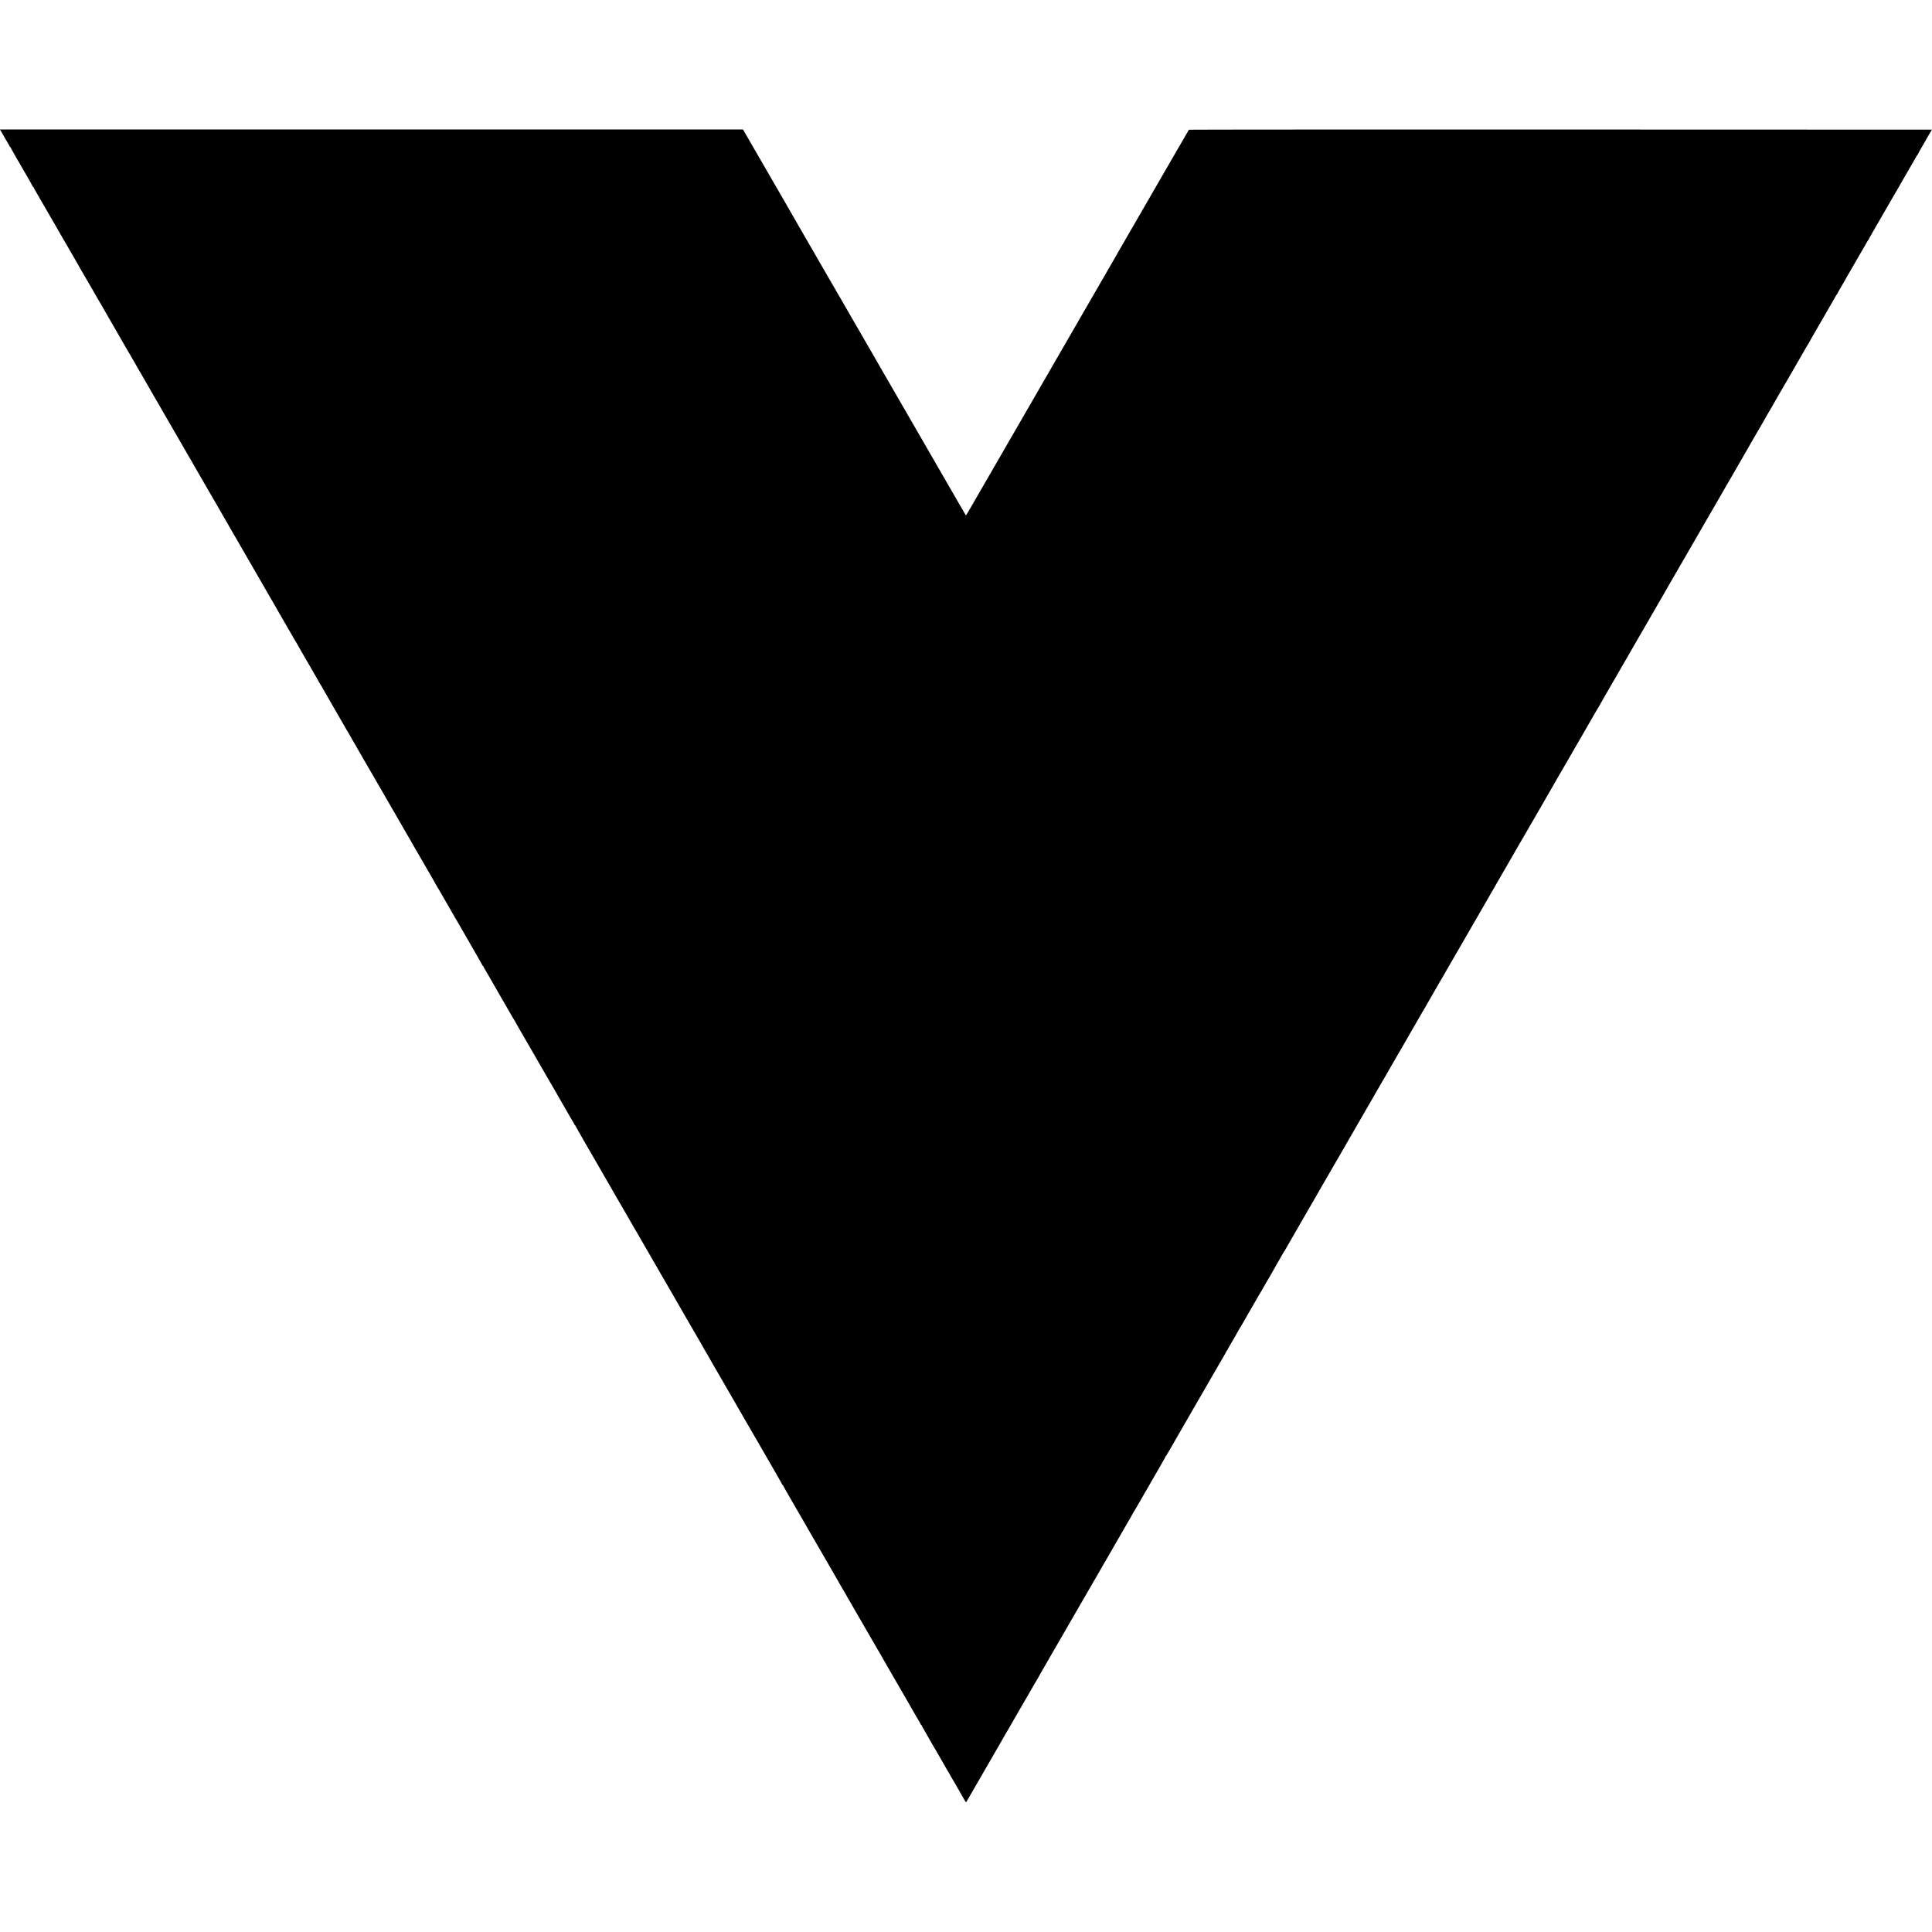
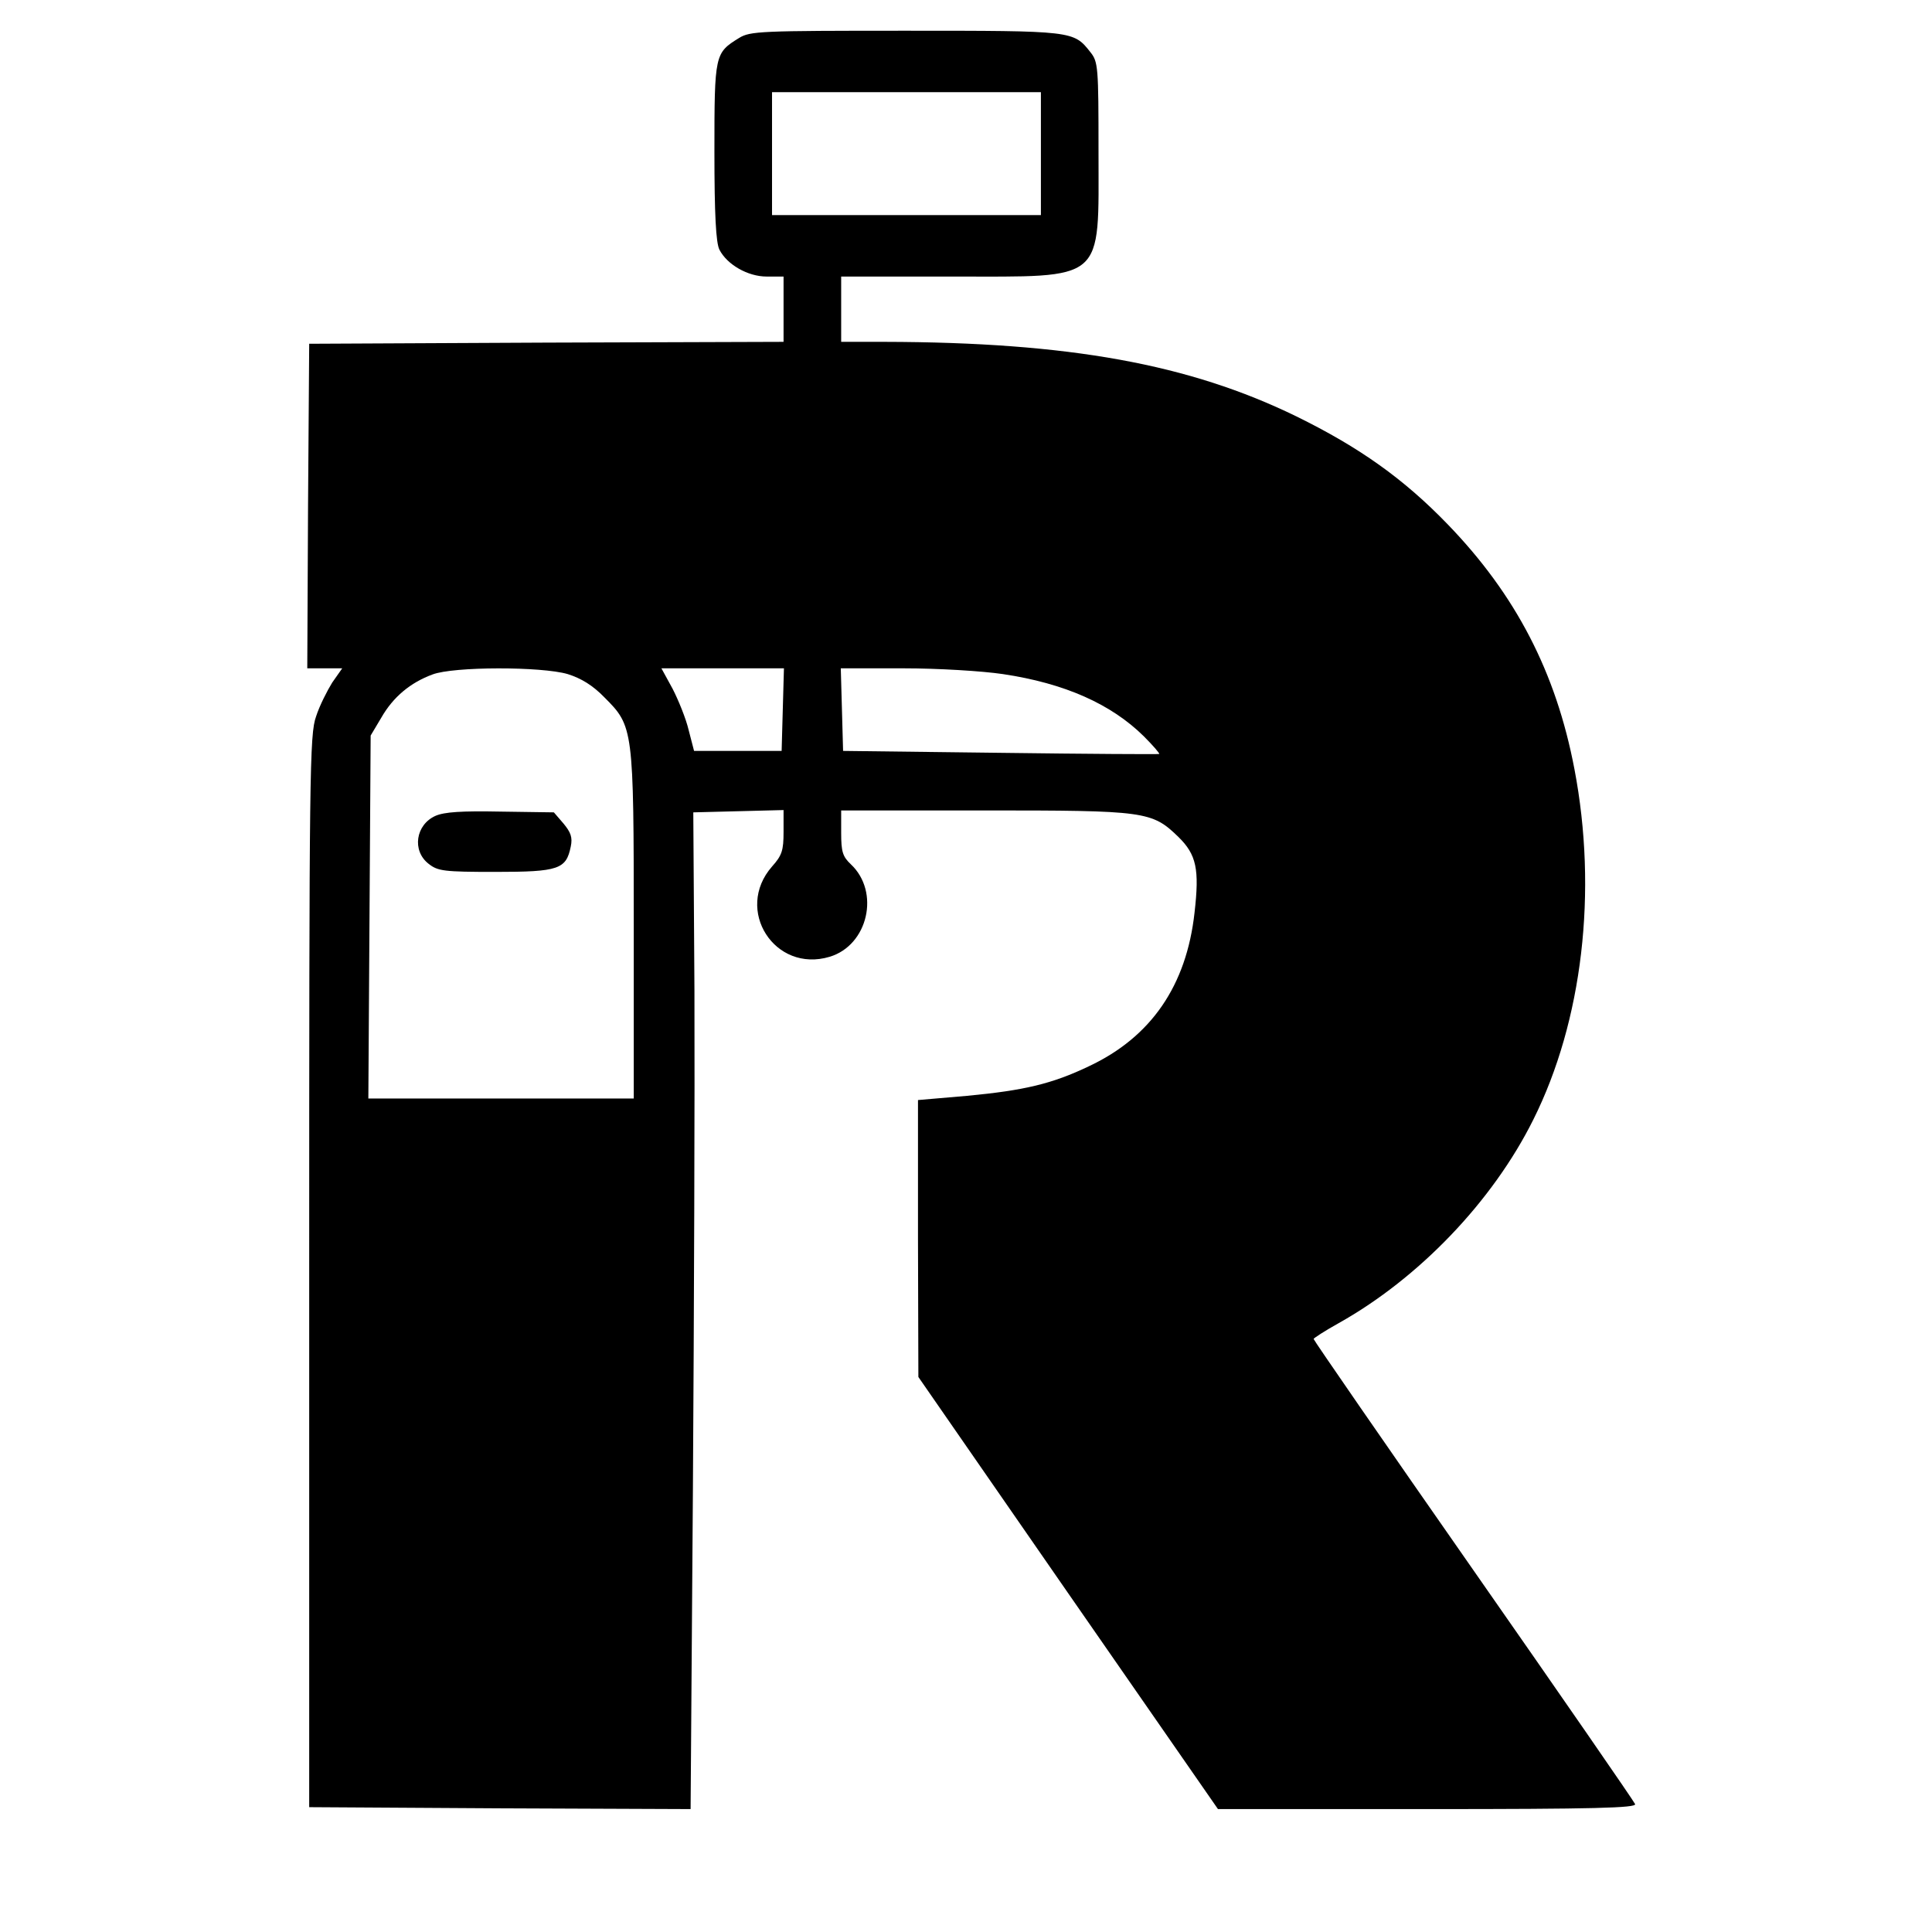
- <svg xmlns="http://www.w3.org/2000/svg" version="1.0" width="16pt" height="16pt" viewBox="0 0 16 16" preserveAspectRatio="xMidYMid meet">
-   <g transform="translate(0,16) scale(0.00032,-0.00032)" fill="#000000" stroke="none">
-     <path d="M18 46618 c45 -75 122 -207 122 -211 0 -2 25 -45 55 -95 30 -50 55 -96 55 -102 0 -5 5 -10 10 -10 6 0 10 -4 10 -9 0 -5 73 -135 161 -288 89 -153 173 -298 187 -323 14 -25 32 -57 41 -72 88 -149 187 -324 189 -335 2 -7 8 -13 13 -13 5 0 9 -4 9 -10 0 -5 46 -89 103 -187 175 -302 490 -846 507 -876 8 -16 20 -36 25 -45 28 -46 290 -498 339 -585 13 -23 74 -129 136 -236 61 -107 123 -215 137 -240 14 -25 29 -50 33 -56 5 -5 23 -37 40 -70 18 -33 38 -67 44 -75 11 -16 21 -33 63 -109 14 -25 29 -50 33 -56 4 -5 21 -35 38 -65 55 -100 261 -455 269 -465 4 -5 14 -21 20 -35 15 -29 41 -75 103 -180 24 -41 52 -88 60 -105 9 -16 57 -100 107 -185 112 -193 362 -626 380 -660 8 -14 23 -38 33 -55 11 -16 23 -37 27 -45 4 -8 26 -46 48 -85 23 -38 53 -90 67 -115 46 -81 64 -113 178 -310 62 -107 121 -210 132 -227 37 -67 56 -99 85 -148 16 -27 32 -57 36 -65 4 -8 15 -27 25 -42 9 -15 53 -89 96 -165 44 -76 177 -307 296 -513 120 -206 268 -463 330 -570 131 -227 117 -203 200 -348 36 -62 73 -125 82 -140 10 -15 21 -34 25 -42 4 -8 20 -37 36 -65 17 -27 38 -65 48 -82 49 -85 64 -111 87 -153 13 -25 28 -49 32 -55 4 -5 78 -134 165 -285 87 -151 166 -288 176 -305 10 -16 26 -43 35 -59 9 -17 125 -217 257 -445 132 -229 253 -441 270 -471 17 -30 45 -79 64 -108 18 -29 33 -54 33 -57 0 -2 20 -37 44 -77 24 -40 123 -212 221 -383 97 -170 190 -330 205 -355 16 -25 39 -65 53 -90 13 -25 81 -144 152 -265 70 -121 137 -238 150 -260 12 -22 37 -65 55 -95 18 -30 43 -73 55 -95 12 -22 48 -85 80 -140 77 -132 163 -280 190 -330 13 -22 71 -123 130 -225 59 -102 116 -199 126 -217 10 -17 29 -50 43 -72 15 -22 26 -43 26 -45 0 -2 27 -50 60 -106 33 -56 60 -103 60 -105 0 -2 55 -98 90 -155 8 -14 182 -316 239 -414 13 -22 45 -79 72 -124 27 -46 49 -86 49 -89 0 -2 14 -24 30 -48 16 -24 30 -46 30 -49 0 -5 74 -135 100 -176 5 -8 24 -42 43 -75 50 -88 58 -101 262 -455 104 -179 199 -345 213 -370 14 -25 28 -49 32 -55 4 -5 17 -26 28 -45 10 -19 62 -109 114 -200 114 -197 133 -230 170 -295 16 -27 33 -57 38 -65 17 -28 96 -165 103 -180 4 -8 16 -28 26 -45 10 -16 77 -131 148 -255 72 -124 181 -313 243 -420 62 -107 121 -209 131 -227 35 -62 323 -560 392 -678 38 -66 83 -145 100 -175 16 -30 33 -59 37 -65 4 -5 17 -27 29 -47 34 -61 56 -100 90 -156 17 -29 31 -55 31 -57 0 -2 17 -32 39 -67 21 -35 134 -229 251 -433 117 -203 235 -407 261 -451 27 -45 49 -85 49 -88 0 -4 8 -19 19 -34 15 -21 200 -341 309 -533 10 -19 33 -58 51 -87 17 -29 31 -54 31 -56 0 -2 25 -44 55 -94 30 -50 55 -95 55 -98 0 -4 6 -15 14 -23 7 -9 27 -41 43 -71 17 -30 170 -297 342 -594 171 -296 311 -542 311 -547 0 -5 5 -9 10 -9 6 0 10 -4 10 -10 0 -5 22 -47 49 -92 27 -46 58 -99 68 -118 24 -43 81 -140 93 -160 5 -8 66 -114 135 -235 69 -121 130 -227 135 -235 12 -21 259 -447 283 -490 10 -19 28 -47 38 -62 11 -14 19 -29 19 -32 0 -3 37 -69 83 -148 99 -170 305 -526 337 -583 13 -22 31 -53 41 -70 11 -16 22 -37 26 -45 7 -14 82 -146 103 -180 14 -24 181 -311 205 -355 13 -22 46 -80 75 -130 29 -49 64 -110 78 -135 14 -25 51 -88 82 -140 31 -52 59 -102 63 -110 4 -8 18 -33 31 -55 205 -353 284 -489 309 -535 17 -30 45 -78 62 -106 18 -28 36 -60 39 -72 4 -12 12 -22 17 -22 5 0 9 -4 9 -10 0 -5 109 -197 241 -427 133 -230 250 -431 259 -448 51 -90 222 -385 280 -485 37 -63 78 -135 92 -160 14 -25 67 -117 118 -205 51 -88 101 -175 111 -193 34 -58 55 -95 149 -257 51 -88 101 -173 110 -190 9 -16 76 -131 147 -255 72 -124 140 -241 151 -260 61 -108 281 -489 355 -615 38 -66 77 -133 87 -150 35 -63 91 -161 100 -175 14 -23 99 -169 128 -220 54 -97 135 -235 142 -245 4 -5 20 -32 35 -60 26 -48 238 -416 276 -480 10 -16 26 -46 37 -65 30 -53 382 -661 403 -695 10 -16 22 -37 26 -45 4 -8 26 -48 50 -88 24 -41 43 -75 43 -77 0 -2 22 -40 50 -85 27 -45 50 -84 50 -86 0 -3 38 -69 83 -147 84 -142 302 -520 340 -587 10 -19 34 -60 52 -90 18 -30 44 -75 57 -100 14 -25 45 -79 70 -120 25 -41 56 -96 70 -121 14 -25 77 -133 138 -240 62 -107 122 -210 132 -229 25 -43 310 -535 337 -581 11 -19 26 -45 34 -59 17 -32 238 -414 266 -460 11 -19 24 -41 28 -49 3 -7 75 -133 160 -278 84 -146 153 -269 153 -274 0 -5 5 -9 10 -9 6 0 10 -4 10 -10 0 -5 82 -150 181 -322 182 -314 201 -346 240 -415 12 -21 80 -139 152 -263 71 -124 141 -245 155 -270 14 -25 28 -49 32 -55 6 -8 145 -248 220 -380 37 -66 209 -362 229 -395 11 -19 24 -42 28 -49 4 -8 67 -118 140 -243 73 -125 133 -230 133 -233 0 -2 15 -28 33 -57 19 -29 47 -78 64 -108 17 -30 53 -93 79 -139 53 -90 82 -141 157 -272 82 -142 115 -199 381 -659 142 -245 268 -463 281 -485 12 -22 71 -125 132 -230 60 -104 172 -298 248 -430 76 -132 146 -253 156 -270 11 -16 22 -36 26 -44 3 -8 30 -54 60 -103 29 -49 53 -91 53 -93 0 -3 18 -34 40 -70 22 -36 40 -67 40 -69 0 -2 37 -66 81 -142 45 -77 98 -168 119 -204 20 -36 47 -81 58 -100 12 -19 27 -47 33 -62 6 -16 15 -28 20 -28 5 0 9 -4 9 -9 0 -6 63 -118 140 -251 77 -133 140 -243 140 -245 0 -2 18 -33 41 -70 22 -37 49 -83 60 -101 10 -19 29 -51 40 -71 25 -45 109 -189 126 -218 7 -11 17 -29 22 -40 6 -11 22 -38 35 -60 14 -22 37 -62 52 -90 14 -27 35 -62 45 -77 11 -14 19 -29 19 -32 0 -3 18 -35 40 -71 22 -36 40 -67 40 -69 0 -2 19 -35 42 -72 23 -38 55 -94 72 -124 26 -47 139 -244 171 -298 6 -9 21 -36 34 -60 28 -48 37 -51 51 -19 6 12 19 36 29 52 10 17 27 46 38 65 11 19 104 181 208 360 103 179 199 345 213 370 14 25 42 74 64 109 21 34 38 65 38 67 0 2 18 33 40 69 22 36 40 67 40 69 0 3 177 310 199 346 16 26 136 234 140 244 2 5 25 44 52 88 27 44 49 81 49 84 0 2 18 34 40 70 22 36 40 67 40 69 0 2 20 36 43 77 35 58 169 289 297 513 9 17 50 86 90 155 40 69 86 150 103 180 16 30 35 62 41 70 6 8 16 24 22 35 35 64 72 129 167 293 59 100 116 199 127 220 11 20 30 53 41 72 43 72 1070 1850 1121 1940 14 25 65 113 113 195 48 83 96 166 107 185 10 19 28 50 38 68 11 18 73 124 137 235 64 111 175 303 246 427 71 124 173 299 225 390 52 91 116 202 143 248 27 45 49 85 49 89 0 4 6 14 14 22 7 9 28 43 46 76 26 47 251 436 378 655 11 19 29 51 40 70 11 19 101 176 201 348 99 172 181 317 181 323 0 5 5 9 10 9 6 0 10 5 10 11 0 6 8 23 18 37 11 15 32 52 49 82 16 30 130 228 253 440 122 212 234 405 248 430 13 25 39 70 57 100 39 65 69 117 130 225 25 44 50 87 55 95 12 19 78 134 220 380 61 107 129 224 150 260 161 277 222 382 246 425 15 28 47 83 71 123 24 41 43 78 43 83 0 5 4 9 8 9 4 0 13 12 19 28 7 15 23 45 36 67 66 110 277 478 277 483 0 3 6 13 14 21 7 9 27 41 43 71 17 30 45 80 63 110 34 57 375 649 394 685 6 11 16 27 22 35 6 8 26 42 44 75 18 33 41 74 51 90 10 17 24 41 32 55 54 97 72 128 88 152 11 14 19 28 19 30 0 3 79 141 175 308 96 167 175 305 175 308 0 3 6 13 14 21 7 9 26 39 41 66 33 60 276 483 338 587 24 40 46 80 50 88 4 8 13 24 20 35 14 23 95 163 125 215 11 19 52 91 92 160 40 69 80 139 90 155 9 17 103 179 207 360 105 182 200 346 211 365 103 181 463 802 489 845 7 11 15 27 19 35 4 8 29 51 55 95 64 110 828 1433 848 1470 9 17 24 41 33 55 9 14 29 48 45 77 15 28 52 93 82 145 30 51 62 107 71 123 17 30 231 398 400 690 51 88 103 179 115 202 12 23 26 48 32 55 6 7 24 38 40 68 17 30 61 107 98 170 37 63 84 144 103 180 19 36 41 72 48 81 8 8 14 18 14 21 0 4 27 51 59 106 32 55 72 124 89 154 16 29 71 125 122 213 51 88 104 180 118 205 13 25 28 50 32 55 4 6 17 26 28 45 11 19 45 80 77 135 31 55 66 116 77 135 11 19 88 152 171 295 401 694 620 1072 650 1125 11 19 87 152 170 295 83 143 158 273 166 288 9 16 21 36 26 45 6 9 31 52 55 96 25 43 54 94 66 115 11 20 95 164 186 321 91 157 173 299 182 315 9 17 26 46 37 65 12 19 66 114 121 210 56 96 108 186 117 200 8 14 24 40 34 59 24 45 383 664 412 713 5 9 17 29 26 45 15 28 120 210 241 419 36 61 68 117 72 125 4 8 12 23 19 34 35 57 245 420 262 453 11 20 35 61 53 90 17 29 32 54 32 56 0 3 28 51 62 108 33 57 70 119 80 138 10 19 23 42 28 50 5 8 32 53 59 100 27 47 149 258 271 470 122 212 234 405 248 430 30 53 62 108 80 135 6 11 15 27 19 35 4 8 85 150 181 315 96 165 187 323 202 350 31 56 116 202 130 225 5 8 25 42 43 75 19 33 92 159 162 280 149 257 157 271 202 350 19 33 38 67 43 75 9 14 228 392 275 475 12 22 55 96 95 165 40 69 80 139 90 155 24 42 202 350 221 383 9 15 27 47 41 72 14 25 75 131 136 236 61 106 121 210 134 232 99 172 271 470 279 482 5 8 23 40 40 70 18 30 81 141 142 245 60 105 121 210 135 235 14 25 71 124 127 220 56 96 143 247 194 335 51 88 96 167 102 175 14 24 180 311 204 355 23 43 340 590 356 615 5 8 50 87 101 175 171 301 517 898 582 1008 25 43 46 81 46 83 0 2 12 23 27 47 14 23 40 67 56 97 16 30 35 62 42 70 7 8 15 22 18 30 4 8 20 38 37 65 16 28 33 57 37 65 6 12 111 196 143 250 5 8 55 95 112 193 57 98 113 195 126 215 12 20 27 46 32 57 6 11 14 27 20 35 5 8 76 130 156 270 80 140 165 287 187 325 23 39 52 90 66 115 13 25 30 52 37 61 8 8 14 18 14 21 0 4 41 77 92 165 50 87 175 302 276 478 101 176 208 360 236 408 28 49 67 117 86 152 19 35 41 70 48 77 6 6 12 15 12 19 0 7 124 224 167 291 12 21 23 40 23 42 0 2 21 40 46 83 26 43 55 92 64 109 54 95 327 568 354 614 19 30 45 75 59 100 71 128 82 145 89 148 4 2 8 8 8 13 0 5 42 82 94 172 311 538 496 858 518 897 14 25 40 70 58 100 18 30 42 71 53 90 10 19 79 139 152 265 73 127 142 246 153 265 10 19 43 76 72 125 29 50 63 108 75 130 65 116 80 140 87 143 4 2 8 8 8 12 0 8 114 212 140 250 6 8 14 24 20 35 5 11 54 97 108 190 l100 170 -9611 3 c-5286 1 -9614 -1 -9618 -5 -5 -6 -419 -719 -619 -1068 -89 -155 -267 -463 -323 -560 -38 -66 -81 -140 -95 -165 -31 -56 -263 -457 -526 -910 -110 -190 -224 -388 -254 -440 -29 -52 -61 -109 -71 -125 -23 -39 -243 -420 -268 -465 -11 -19 -204 -352 -428 -740 -224 -388 -477 -826 -563 -975 -85 -148 -185 -322 -222 -385 -37 -63 -120 -207 -185 -320 -65 -113 -177 -306 -248 -430 -72 -124 -172 -297 -222 -385 -51 -88 -142 -245 -202 -350 -131 -226 -247 -427 -408 -705 -65 -113 -249 -432 -410 -710 -160 -278 -388 -673 -506 -877 -118 -205 -216 -373 -219 -373 -3 0 -52 82 -109 183 -58 100 -144 250 -192 332 -95 164 -402 696 -647 1120 -85 149 -228 396 -317 550 -212 365 -982 1700 -1008 1745 -10 19 -43 76 -72 125 -29 50 -64 110 -77 135 -14 25 -63 110 -110 190 -47 80 -96 165 -110 190 -14 25 -99 171 -188 325 -89 154 -174 300 -188 325 -13 25 -64 113 -112 195 -48 83 -140 242 -205 355 -65 113 -183 317 -263 454 -79 137 -152 264 -163 282 -50 89 -335 583 -354 614 -12 19 -34 58 -50 85 -15 28 -129 226 -253 440 -124 215 -235 408 -247 430 -12 22 -69 121 -127 220 -58 99 -226 389 -373 645 -148 256 -324 561 -392 678 -67 117 -134 232 -147 255 -13 23 -33 59 -46 80 l-22 37 -9615 0 -9615 0 20 -32z" />
-   </g>
+ <svg xmlns="http://www.w3.org/2000/svg" version="1" width="670.667" height="670.667" viewBox="0 0 503 503">
+   <path d="M192.4 9.9c-6.3 3.9-6.4 4.2-6.4 29.6 0 16.4.4 23.7 1.3 25.5 2 3.9 7.4 7 12.3 7h4.4v17l-61.7.2-61.8.3-.3 42.2L80 174h9.1l-2.6 3.7c-1.3 2.1-3.3 6-4.2 8.8-1.7 4.7-1.8 14-1.8 144.5v139.5l49.6.3 49.7.2.6-83.2c.3-45.8.5-104.2.4-129.8l-.3-46.5 11.8-.3 11.7-.3v5.7c0 4.8-.4 6.1-3 9-9.9 11.3.7 27.8 15 23.5 10-3 13.2-16.9 5.5-24.1-2.1-2-2.5-3.2-2.5-8.2V211h37.3c42 0 43.6.2 50.5 6.9 4.7 4.6 5.5 8.4 4.2 19.7-2.1 19-11.3 32.4-27.5 40-9.6 4.6-16.9 6.3-31.7 7.7l-12.8 1.1v36.1l.1 36 39 56.3 39 56.2h54.6c43.3 0 54.4-.3 54-1.3-.2-.6-19.2-28.1-42.1-60.9-22.9-32.8-41.6-59.9-41.6-60.2 0-.2 2.9-2.1 6.5-4.1 20.9-11.7 40.1-31.7 50.7-53 12.8-25.6 16.8-59.4 10.7-91.3-4.8-25.2-15.3-45.4-33-63.7-11.4-11.8-22.9-20-39.4-28.1-27.9-13.6-59.1-19.3-107.2-19.4H219V72h28.9c40.2 0 38.1 1.8 38.1-32.6 0-22-.1-23.3-2.1-25.8C279.5 8 279.5 8 235.8 8c-37.9 0-40.5.1-43.4 1.9zM271 40v16h-70V24h70v16zM147.8 175.5c3.5 1.1 6.5 2.9 9.6 6.1 7.5 7.5 7.6 8 7.6 59.6V286H95.9l.3-47.3.3-47.2 2.8-4.7c3.1-5.4 7.6-9.1 13.3-11.2 5.5-2.1 28.4-2.1 35.2-.1zm56 9.2l-.3 10.8h-22.8l-1.4-5.4c-.7-3-2.7-7.9-4.2-10.8l-2.9-5.3h31.9l-.3 10.7zm57.3-9.2c16.1 2.4 28.2 7.8 36.7 16.2 2.4 2.4 4.2 4.5 4 4.6-.1.1-18.7 0-41.3-.3l-41-.5-.3-10.8-.3-10.7h16.3c9.1 0 20.5.7 25.9 1.5z" />
+   <path d="M113.4 212.4c-5.2 2.3-6.2 9.1-1.8 12.5 2.4 1.9 4 2.1 17.4 2.1 16.5 0 18.4-.7 19.6-6.6.5-2.4 0-3.7-1.9-6l-2.5-2.9-13.9-.2c-10.1-.2-14.6.1-16.9 1.1z" />
</svg>
